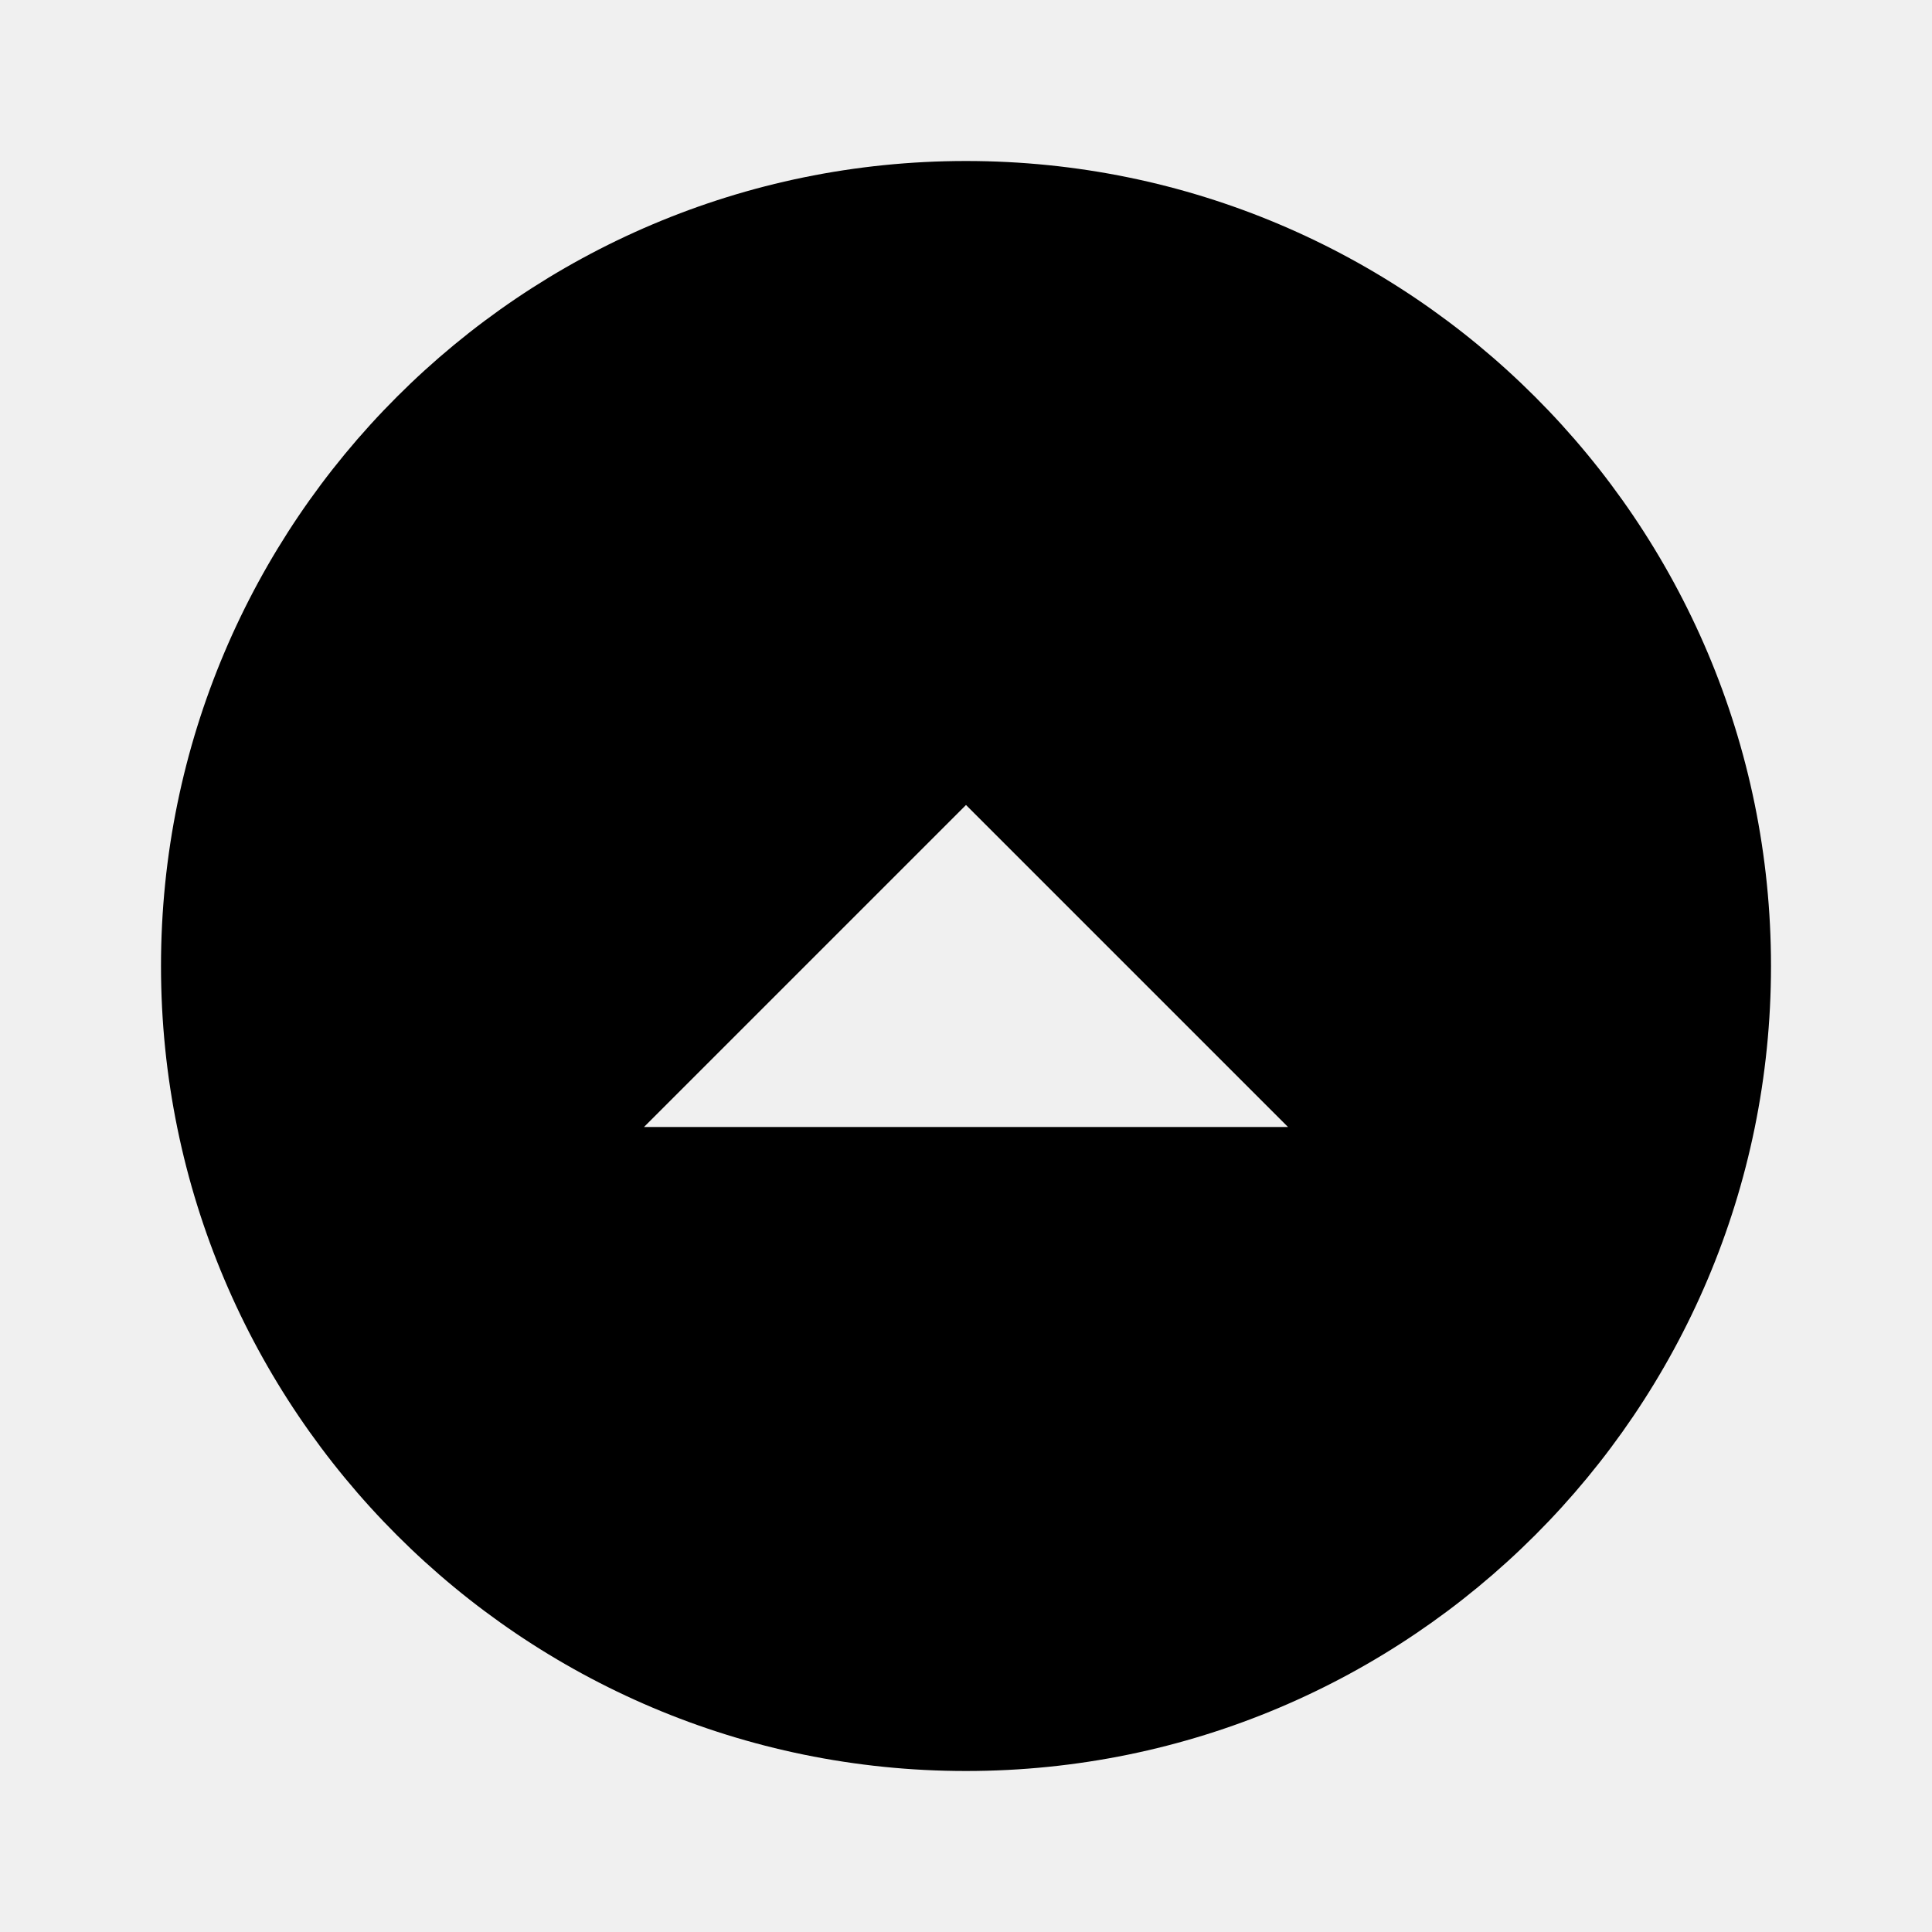
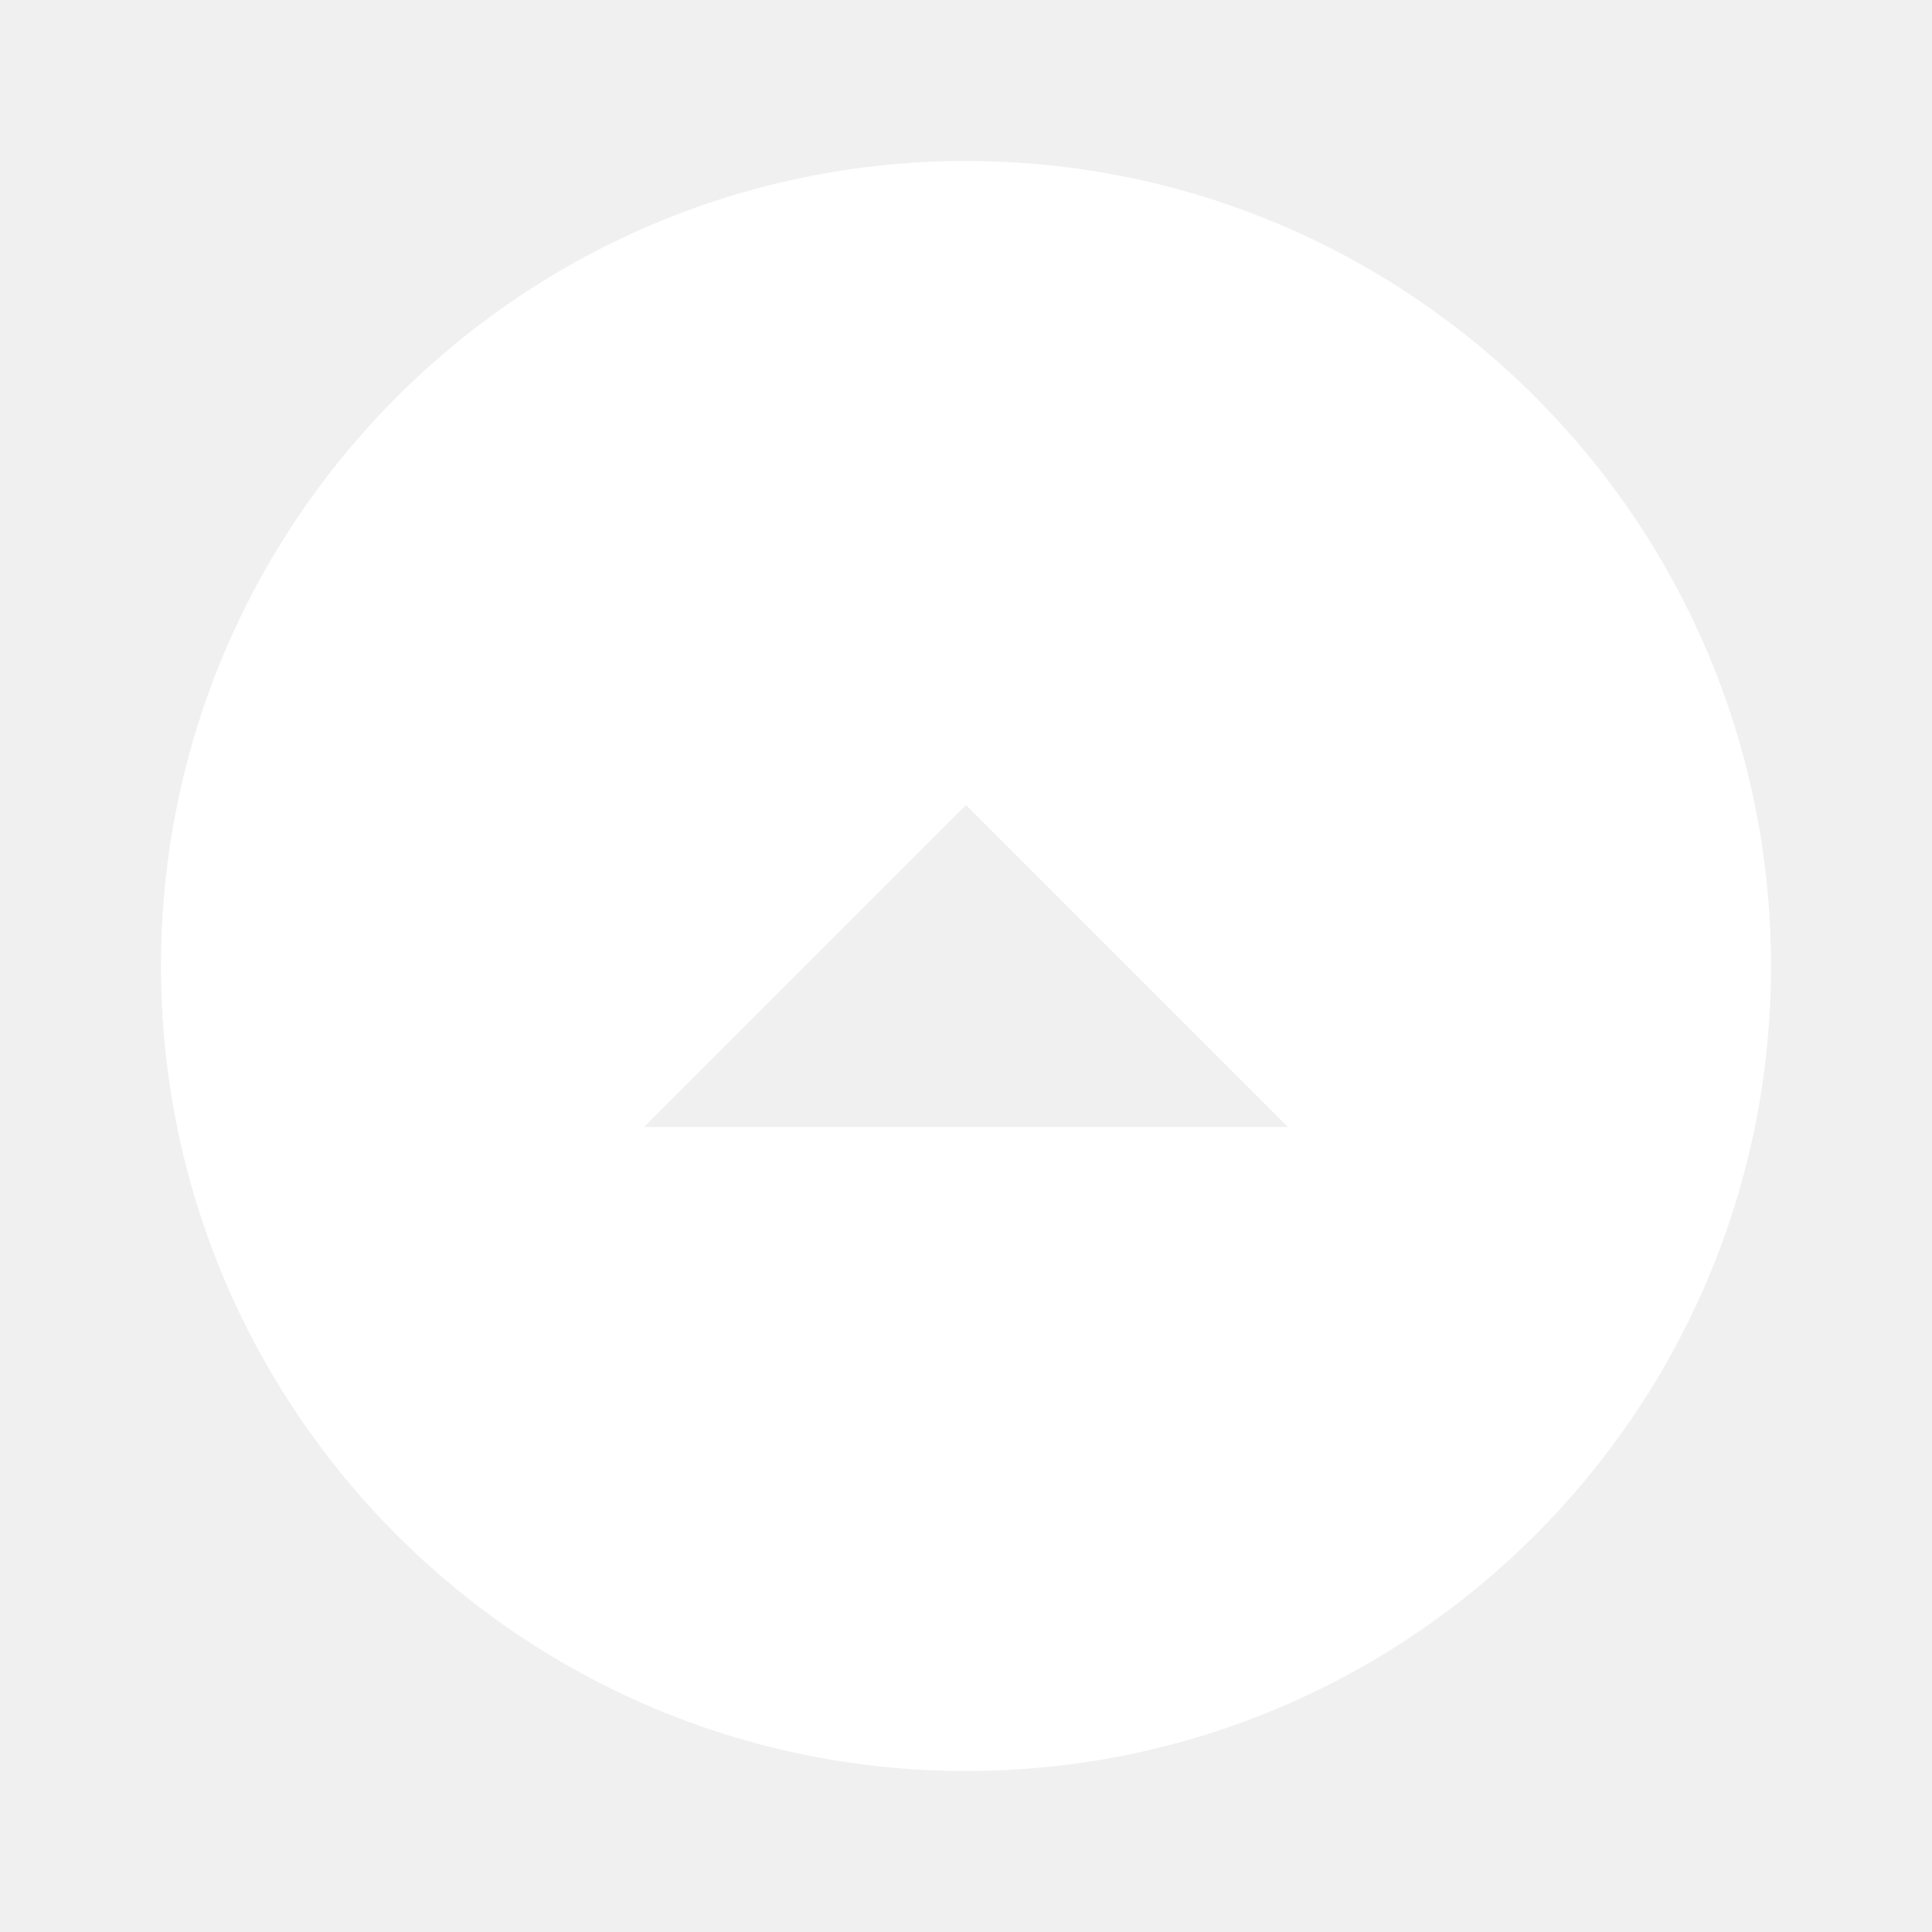
<svg xmlns="http://www.w3.org/2000/svg" width="24" height="24" viewBox="0 0 24 24" fill="none">
-   <path fill-rule="evenodd" clip-rule="evenodd" d="M2 12C2 6.48 6.48 2 12 2C17.52 2 22 6.48 22 12C22 17.52 17.52 22 12 22C6.48 22 2 17.52 2 12ZM8 14L12 10L16 14H8Z" fill="black" />
+   <path fill-rule="evenodd" clip-rule="evenodd" d="M2 12C2 6.48 6.48 2 12 2C17.52 2 22 6.48 22 12C22 17.52 17.52 22 12 22C6.48 22 2 17.52 2 12ZM8 14L12 10L16 14H8Z" fill="white" />
</svg>
